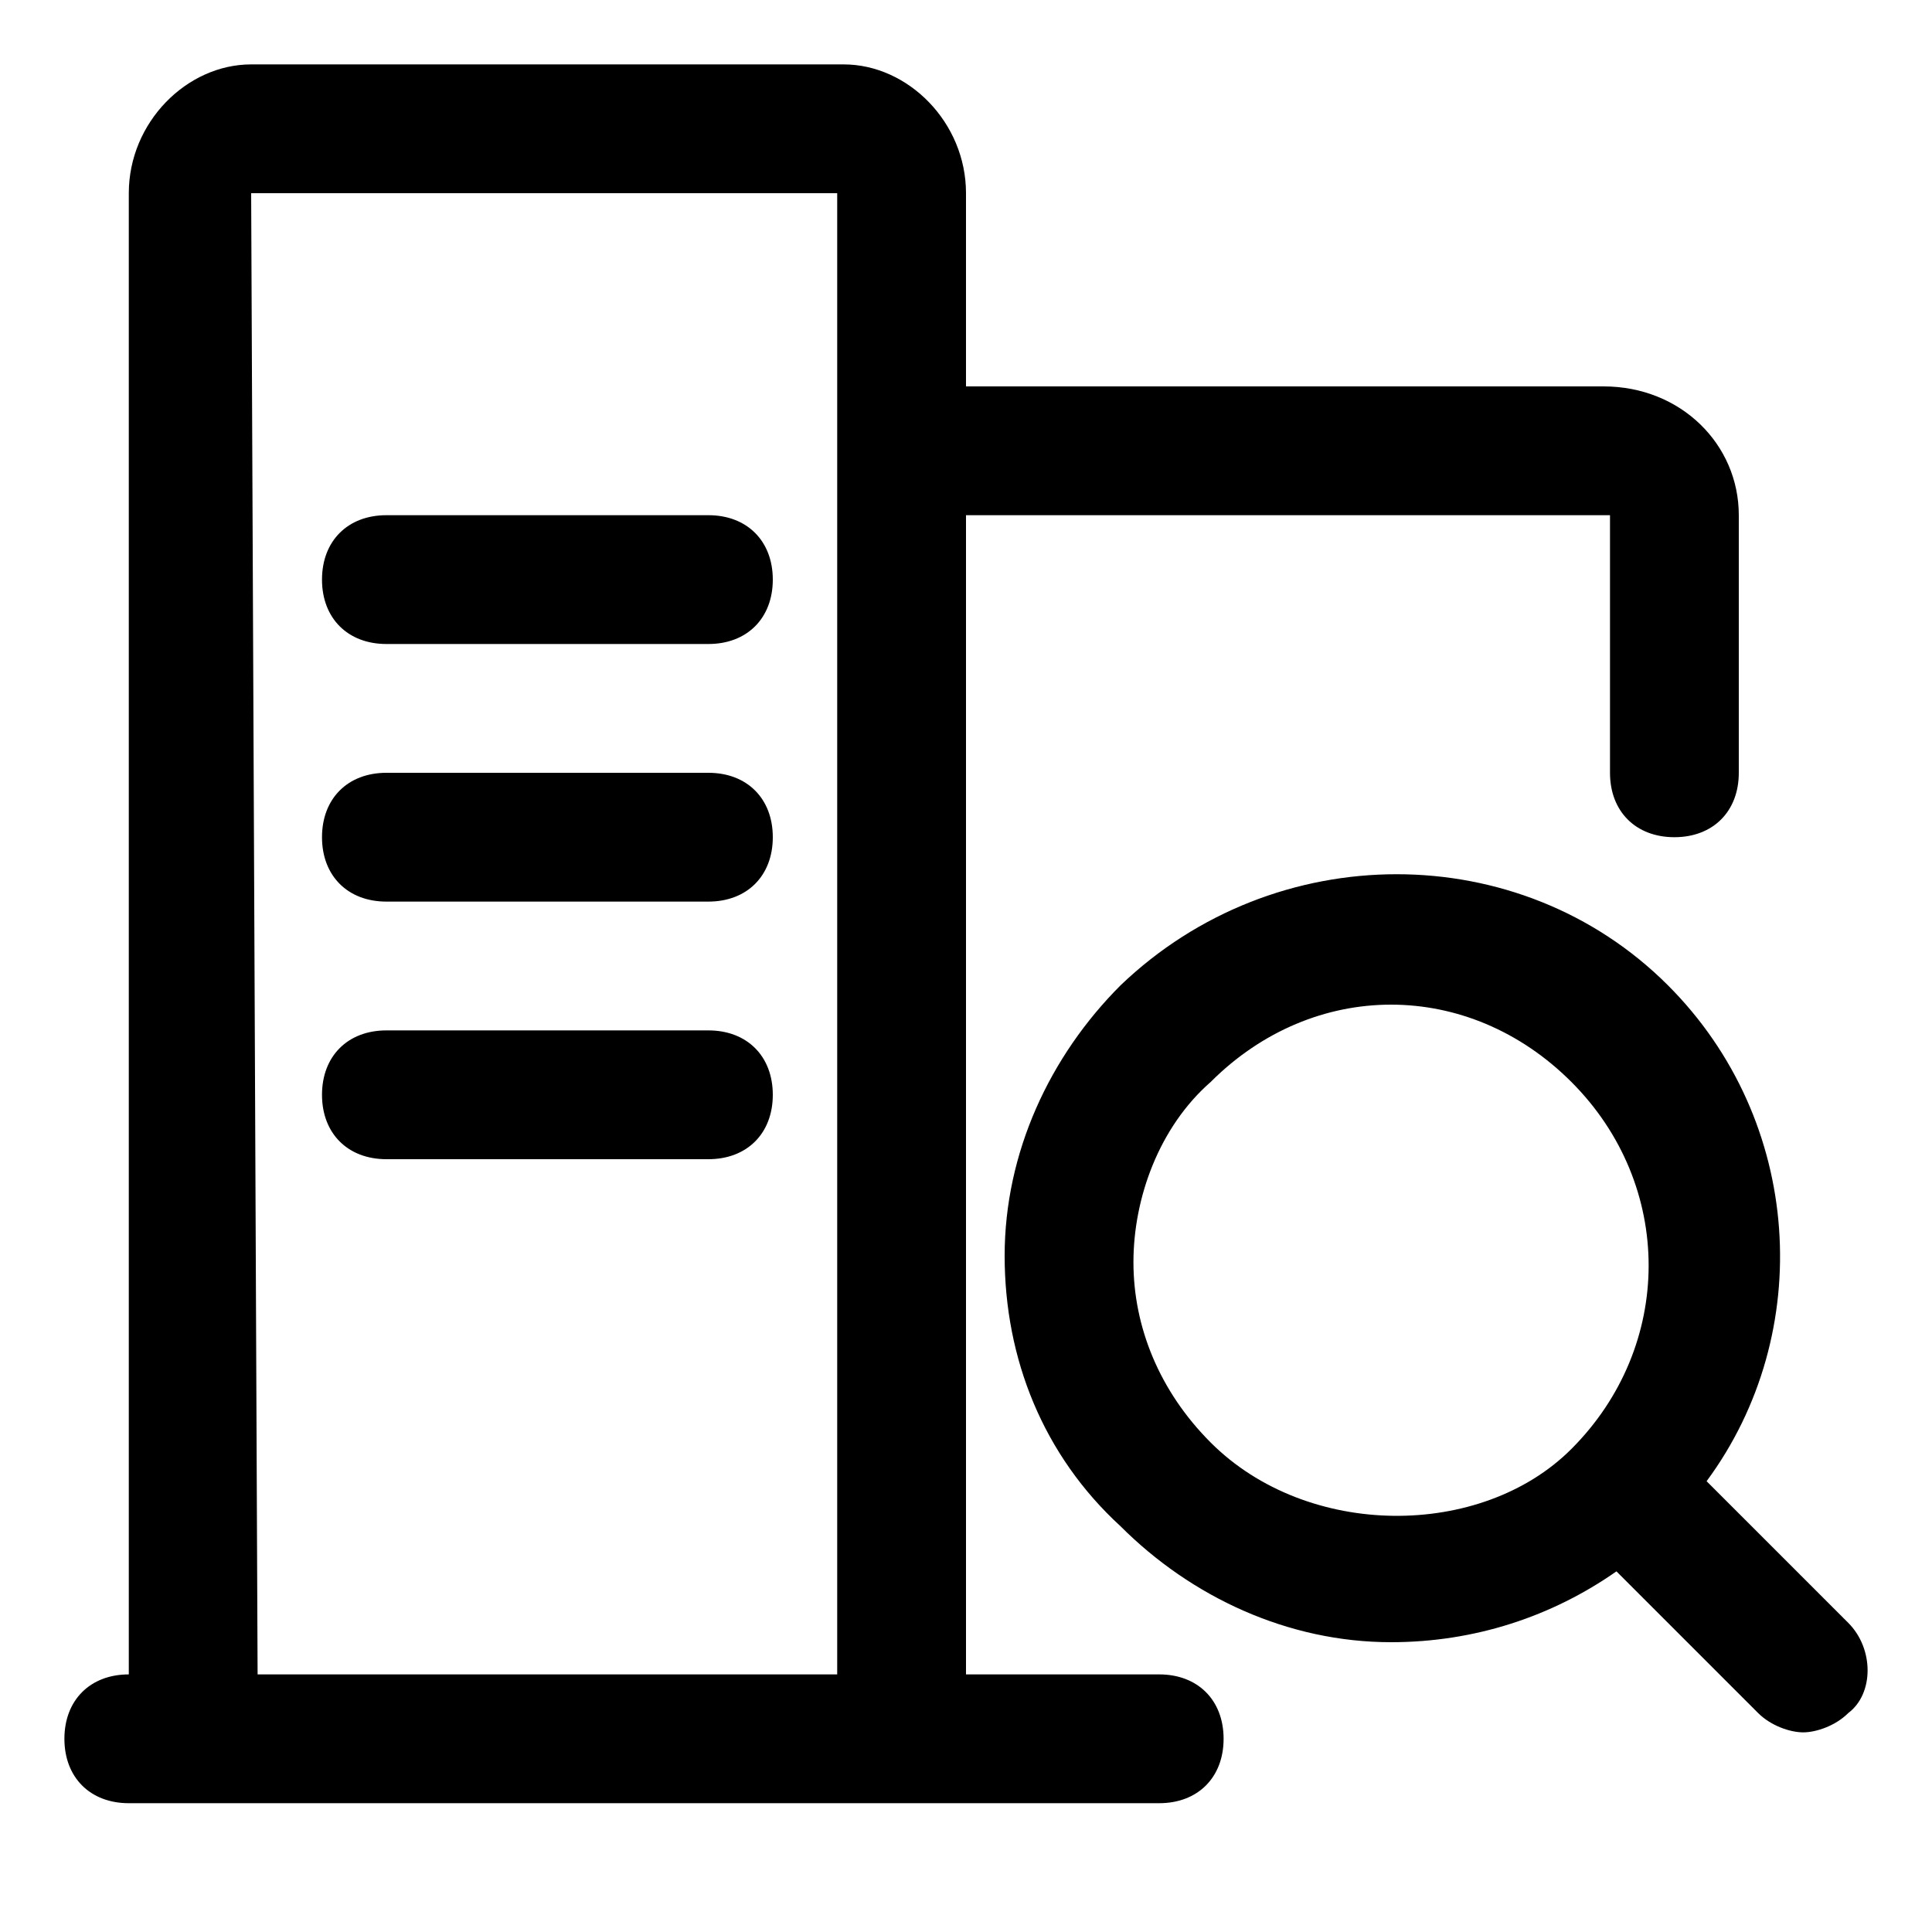
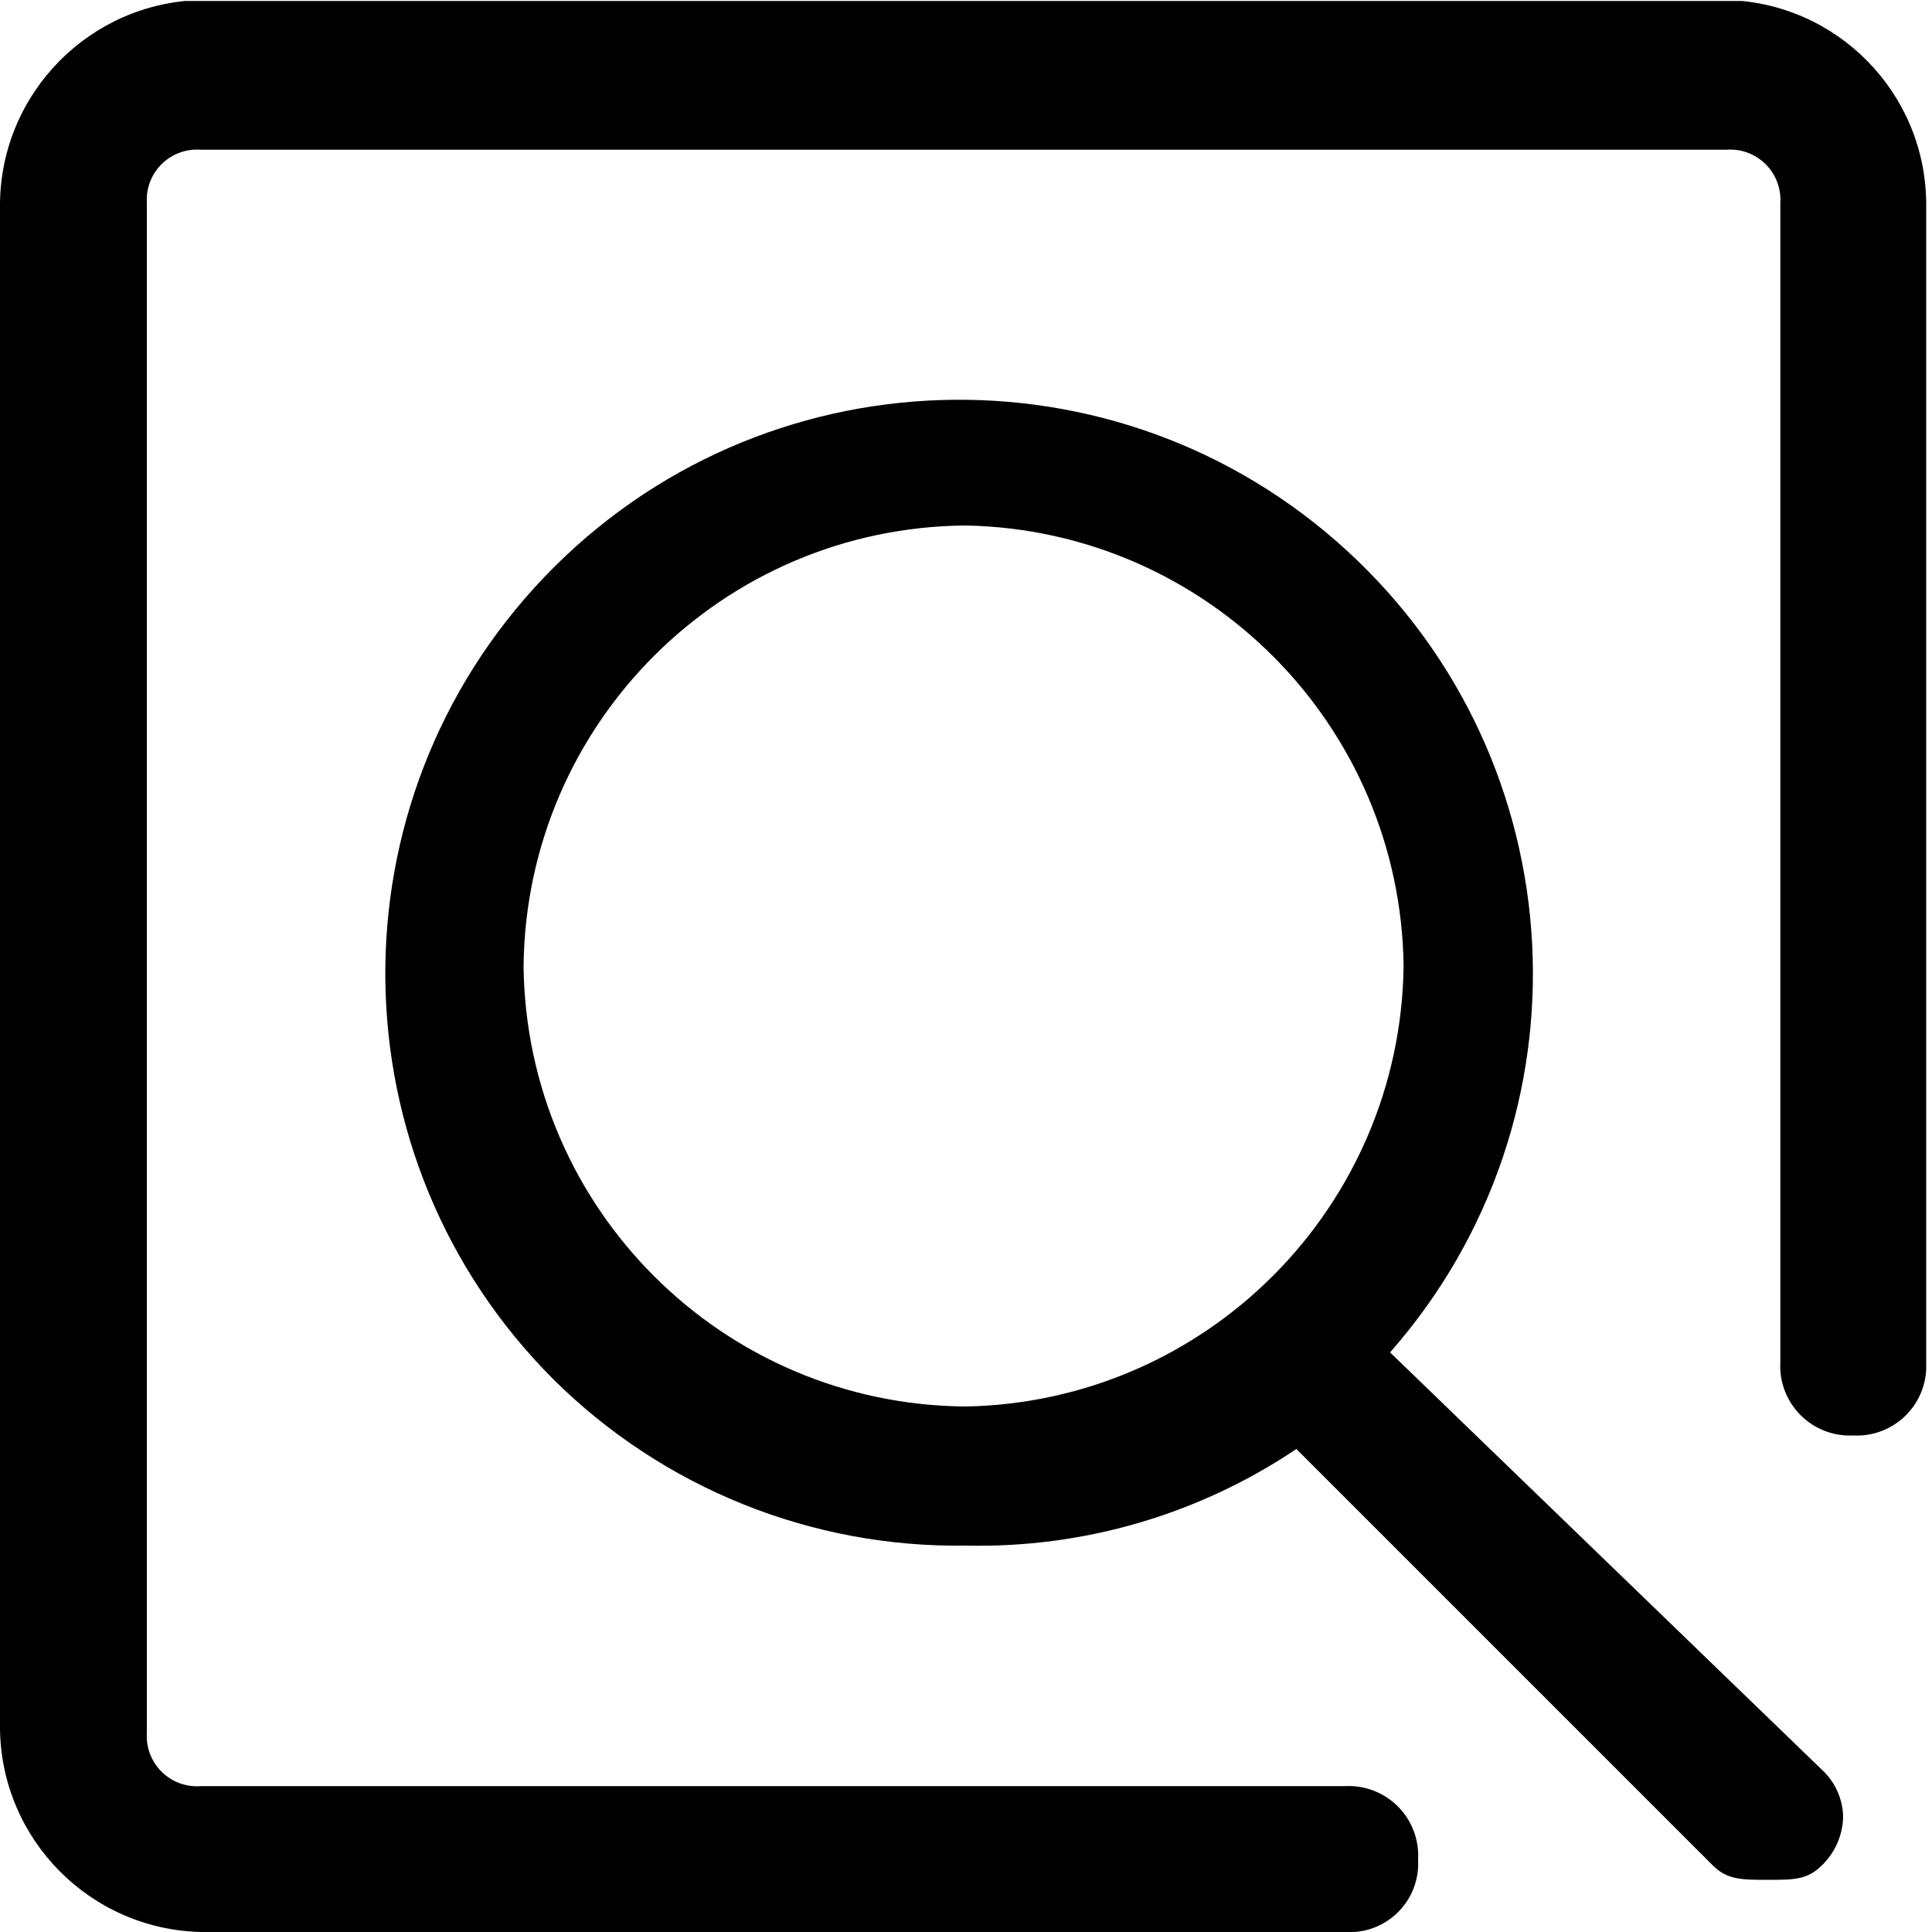
- <svg class="icon" width="128" height="128" viewBox="0 0 1024 1024">
-   <path d="M375.467 273.067H204.8c-20.48 0-34.133 13.653-34.133 34.133s13.653 34.133 34.133 34.133h170.667c20.48 0 34.133-13.653 34.133-34.133s-13.653-34.133-34.133-34.133zM375.467 409.6H204.8c-20.48 0-34.133 13.653-34.133 34.133s13.653 34.133 34.133 34.133h170.667c20.48 0 34.133-13.653 34.133-34.133s-13.653-34.133-34.133-34.133zM375.467 546.133H204.8c-20.48 0-34.133 13.653-34.133 34.133s13.653 34.133 34.133 34.133h170.667c20.48 0 34.133-13.653 34.133-34.133s-13.653-34.133-34.133-34.133zM979.627 860.16L904.533 785.067c58.027-78.507 51.2-191.147-20.48-262.827-78.507-78.507-208.213-78.507-290.133 0-37.547 37.547-61.44 88.747-61.44 143.36s20.48 105.813 61.44 143.36c37.547 37.547 88.747 61.44 143.36 61.44 44.373 0 85.333-13.653 119.467-37.547l75.093 75.093c6.827 6.827 17.067 10.24 23.893 10.24s17.067-3.413 23.893-10.24c13.653-10.24 13.653-34.133 0-47.787z m-337.92-95.573c-27.307-27.307-40.96-61.44-40.96-95.573s13.653-71.68 40.96-95.573c27.307-27.307 61.44-40.96 95.573-40.96s68.267 13.653 95.573 40.96c54.613 54.613 54.613 139.947 0 194.56-47.787 47.787-139.947 47.787-191.147-3.413zM614.4 887.467h-102.4V273.067h341.333v136.533c0 20.48 13.653 34.133 34.133 34.133s34.133-13.653 34.133-34.133V273.067c0-37.547-30.72-68.267-71.68-68.267h-334.507-3.413V102.4c0-37.547-30.72-68.267-64.853-68.267H133.12C98.987 34.133 68.267 64.853 68.267 102.4v785.067c-20.48 0-34.133 13.653-34.133 34.133s13.653 34.133 34.133 34.133h546.133c20.48 0 34.133-13.653 34.133-34.133s-13.653-34.133-34.133-34.133zM136.533 887.467L133.12 102.4H443.733v785.067H136.533z" />
+ <svg xmlns="http://www.w3.org/2000/svg" id="图层_1" data-name="图层 1" viewBox="0 0 20 20">
+   <defs>
+     <style>.cls-1{fill:none;}.cls-2{clip-path:url(#clip-path);}</style>
+     <clipPath id="clip-path">
+       <rect class="cls-1" y="0.01" width="19.94" height="19.99" />
+     </clipPath>
+   </defs>
+   <g class="cls-2">
+     <path d="M17.87,0H2.08A2.13,2.13,0,0,0,0,2.1V17.9A2.13,2.13,0,0,0,2.08,20H13.92a.71.71,0,0,0,.76-.75.72.72,0,0,0-.76-.76H2.08a.52.52,0,0,1-.56-.55V2.1a.52.52,0,0,1,.56-.55H17.87a.52.52,0,0,1,.56.55v12a.72.72,0,0,0,.75.76.72.72,0,0,0,.76-.76V2.1A2.12,2.12,0,0,0,17.87,0Zm0,0" />
+   </g>
+   <path d="M14.39,14a5.94,5.94,0,1,0-8.66.28A5.93,5.93,0,0,0,10,16a5.89,5.89,0,0,0,3.42-1l4.31,4.31c.15.15.3.15.57.15s.41,0,.56-.15a.72.72,0,0,0,.22-.5.68.68,0,0,0-.22-.49ZM10,5.44A4.62,4.62,0,0,1,14.53,10,4.62,4.62,0,0,1,10,14.56,4.61,4.61,0,0,1,5.42,10,4.61,4.61,0,0,1,10,5.44Zm0,0" />
</svg>
